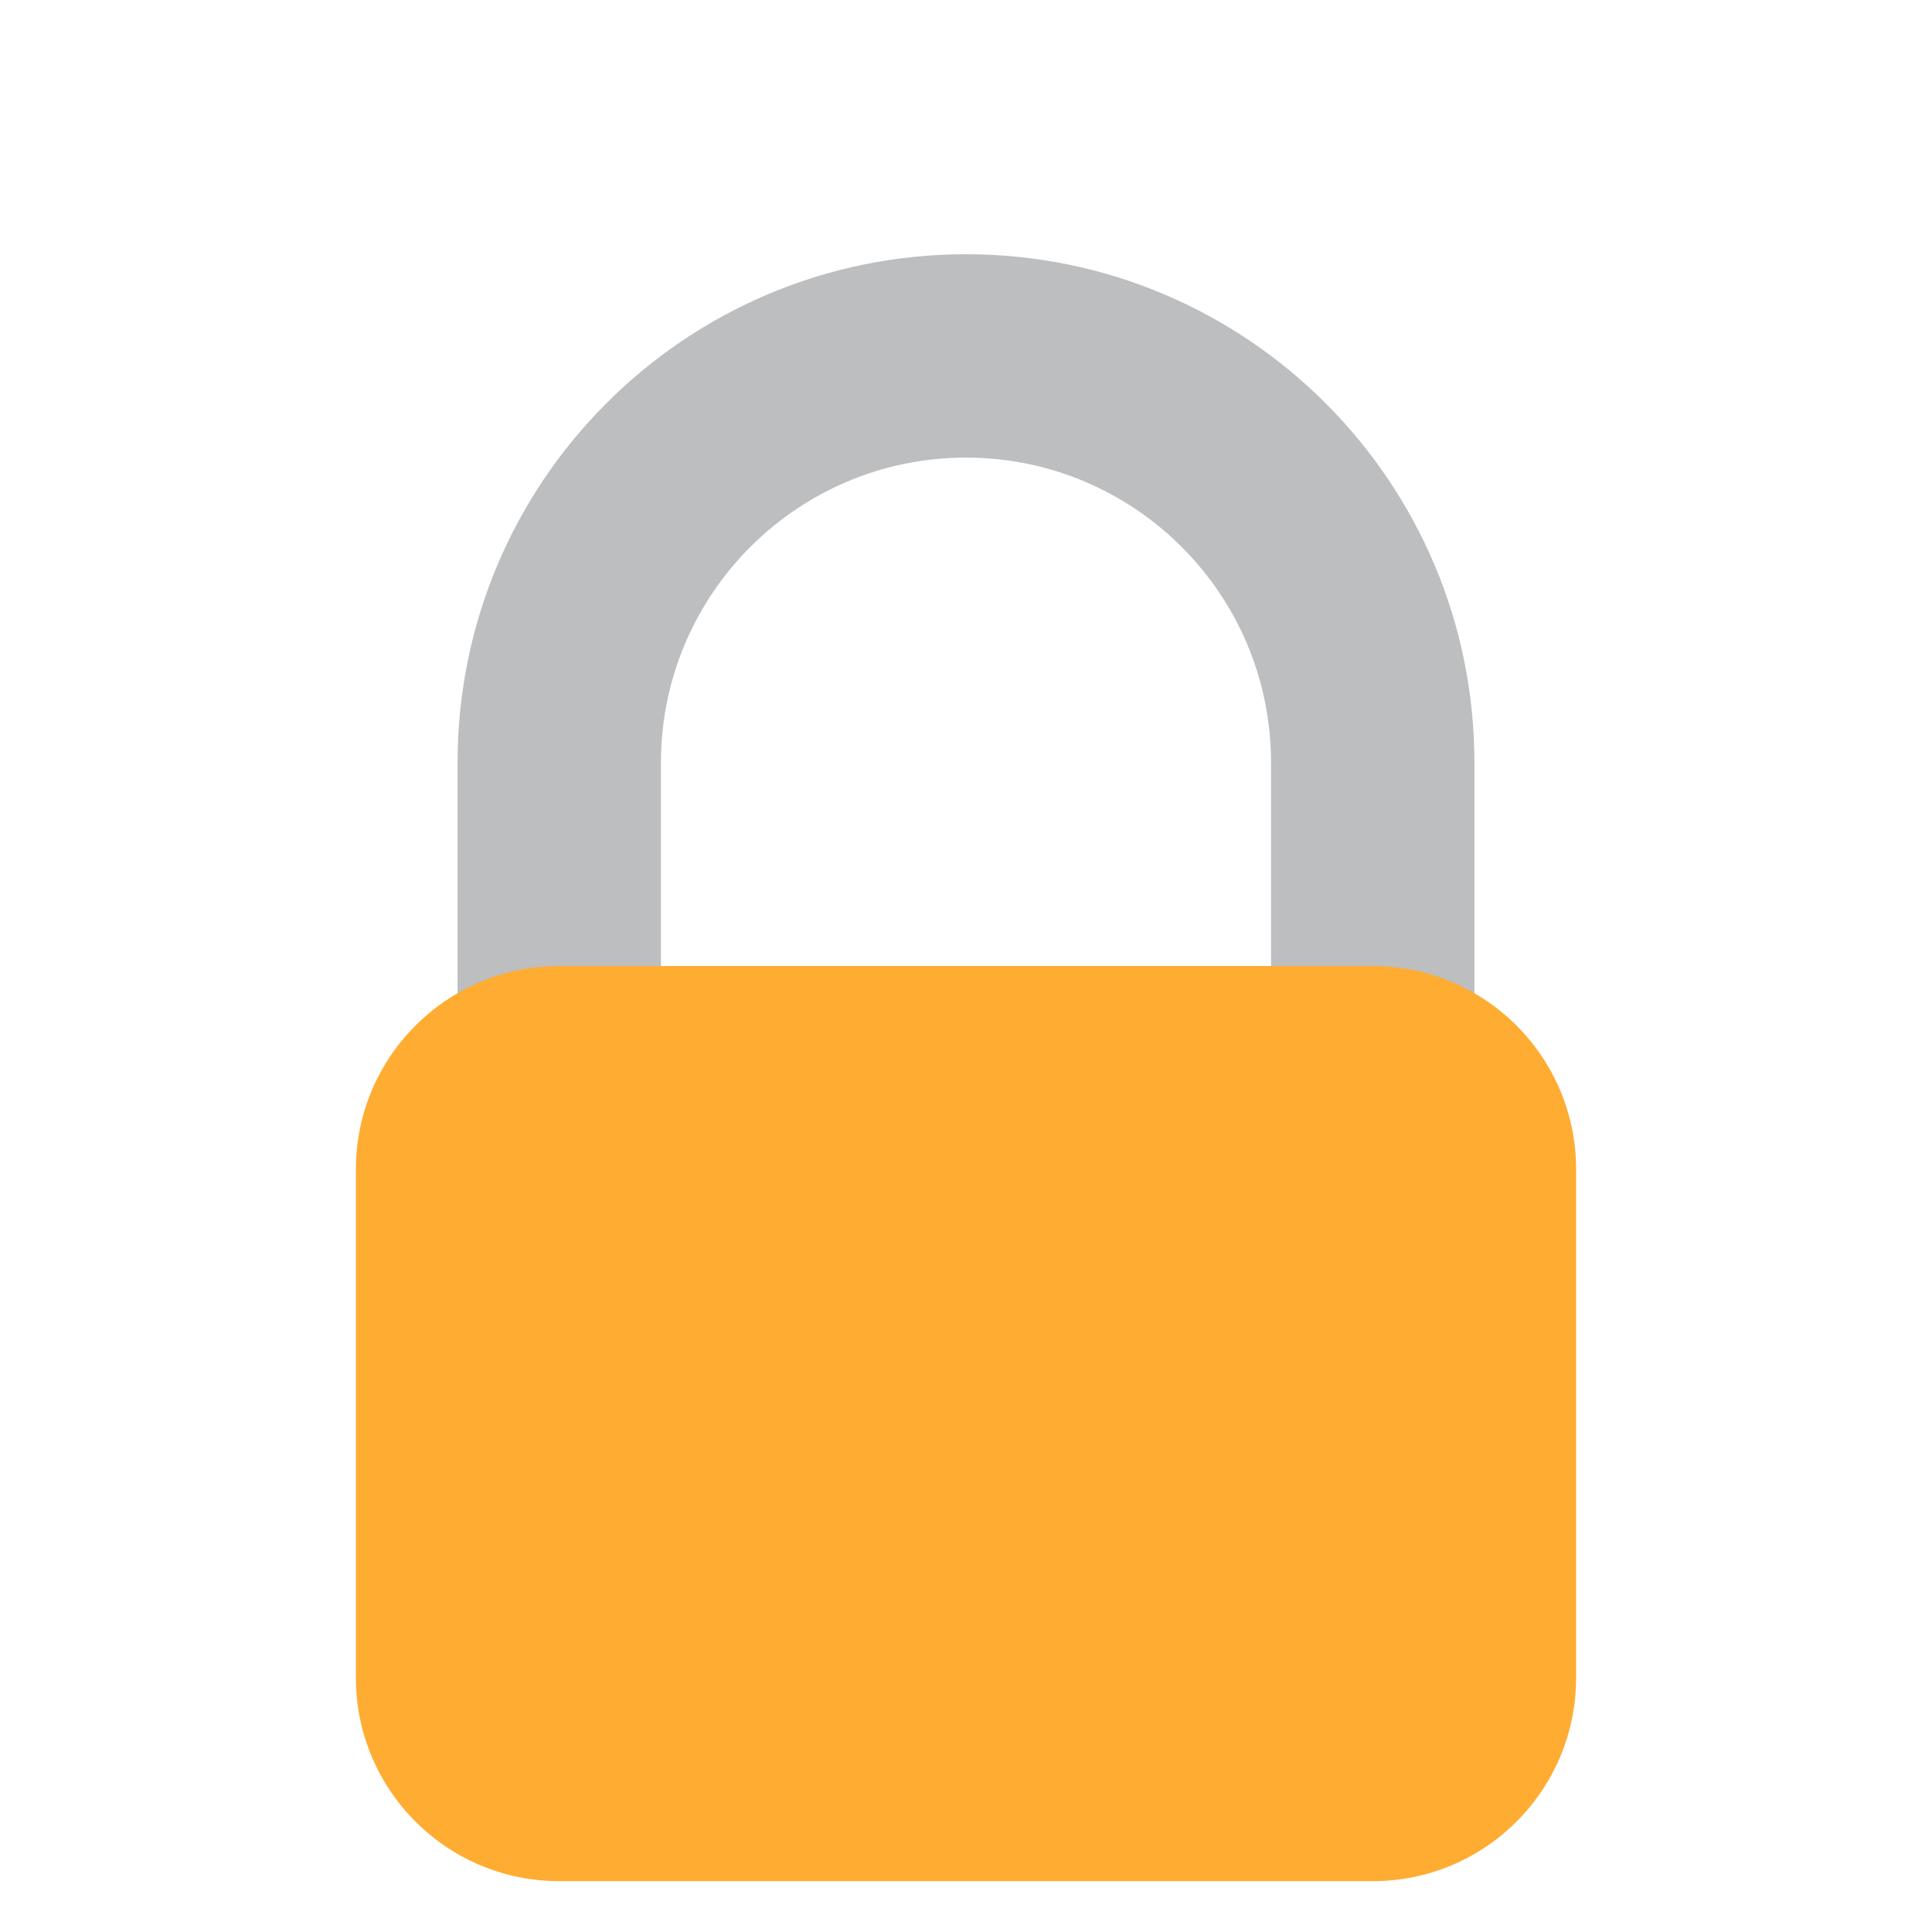
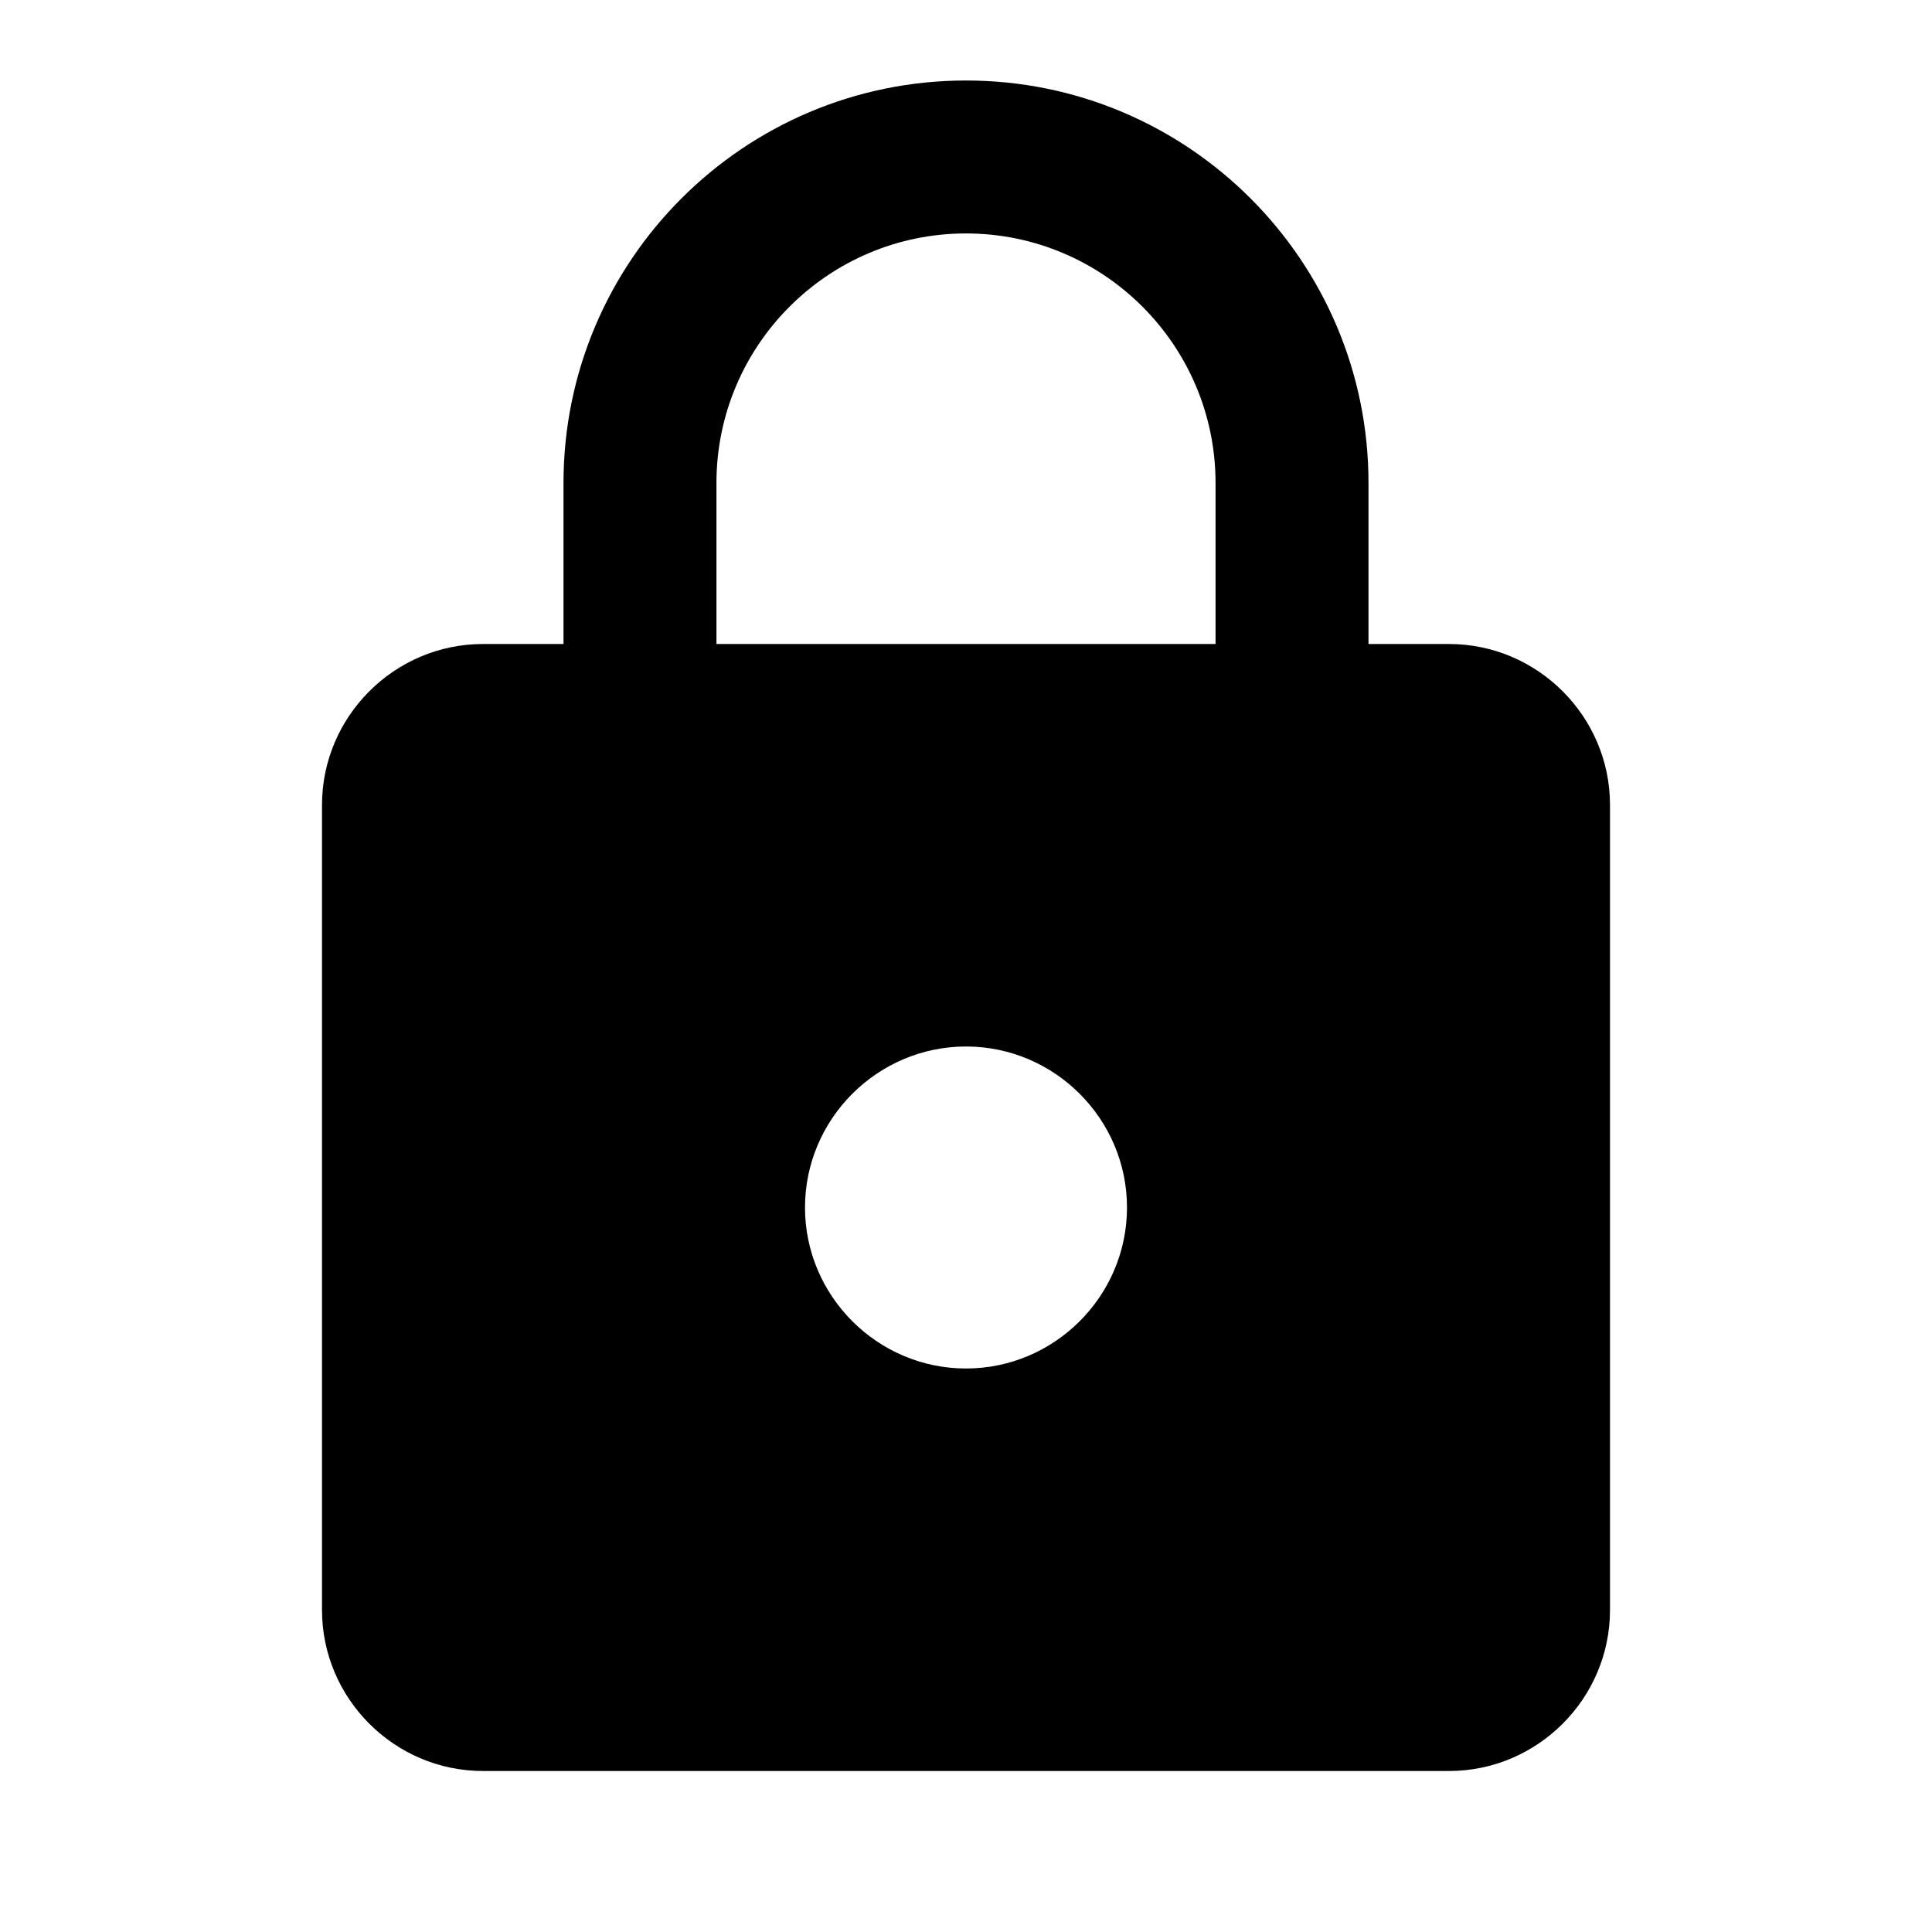
- <svg xmlns="http://www.w3.org/2000/svg" viewBox="0 0 47.5 47.5" style="enable-background:new 0 0 47.5 47.5;" xml:space="preserve" version="1.1" id="svg2">
-   <defs id="defs6">
-     <clipPath id="clipPath16" clipPathUnits="userSpaceOnUse">
-       <path id="path18" d="M 0,38 38,38 38,0 0,0 0,38 Z" />
-     </clipPath>
-   </defs>
-   <g transform="matrix(1.25,0,0,-1.25,0,47.5)" id="g10">
-     <g id="g12">
-       <g clip-path="url(#clipPath16)" id="g14">
-         <g transform="translate(19,32.9995)" id="g20">
-           <path id="path22" style="fill:#bcbec0;fill-opacity:1;fill-rule:nonzero;stroke:none" d="m 0,0 c -5.523,0 -10,-4.477 -10,-10 l 0,-10 4,0 0,10 c 0,3.313 2.687,6 6,6 3.313,0 6,-2.687 6,-6 l 0,-10 4,0 0,10 C 10,-4.477 5.523,0 0,0" />
-         </g>
-         <g transform="translate(31,5)" id="g24">
-           <path id="path26" style="fill:#ffac33;fill-opacity:1;fill-rule:nonzero;stroke:none" d="m 0,0 c 0,-2.209 -1.791,-4 -4,-4 l -16,0 c -2.209,0 -4,1.791 -4,4 l 0,10 c 0,2.209 1.791,4 4,4 l 16,0 c 2.209,0 4,-1.791 4,-4 L 0,0 Z" />
-         </g>
-       </g>
-     </g>
-   </g>
+ <svg xmlns="http://www.w3.org/2000/svg" width="24" height="24" viewBox="0 0 24 24">
+   <path d="M0 0h24v24H0z" fill="none" />
+   <path d="M18 8h-1V6c0-2.76-2.24-5-5-5S7 3.24 7 6v2H6c-1.1 0-2 .9-2 2v10c0 1.1.9 2 2 2h12c1.1 0 2-.9 2-2V10c0-1.1-.9-2-2-2zm-6 9c-1.1 0-2-.9-2-2s.9-2 2-2 2 .9 2 2-.9 2-2 2zm3.1-9H8.9V6c0-1.71 1.39-3.1 3.1-3.1 1.71 0 3.1 1.39 3.1 3.1v2z" />
</svg>
